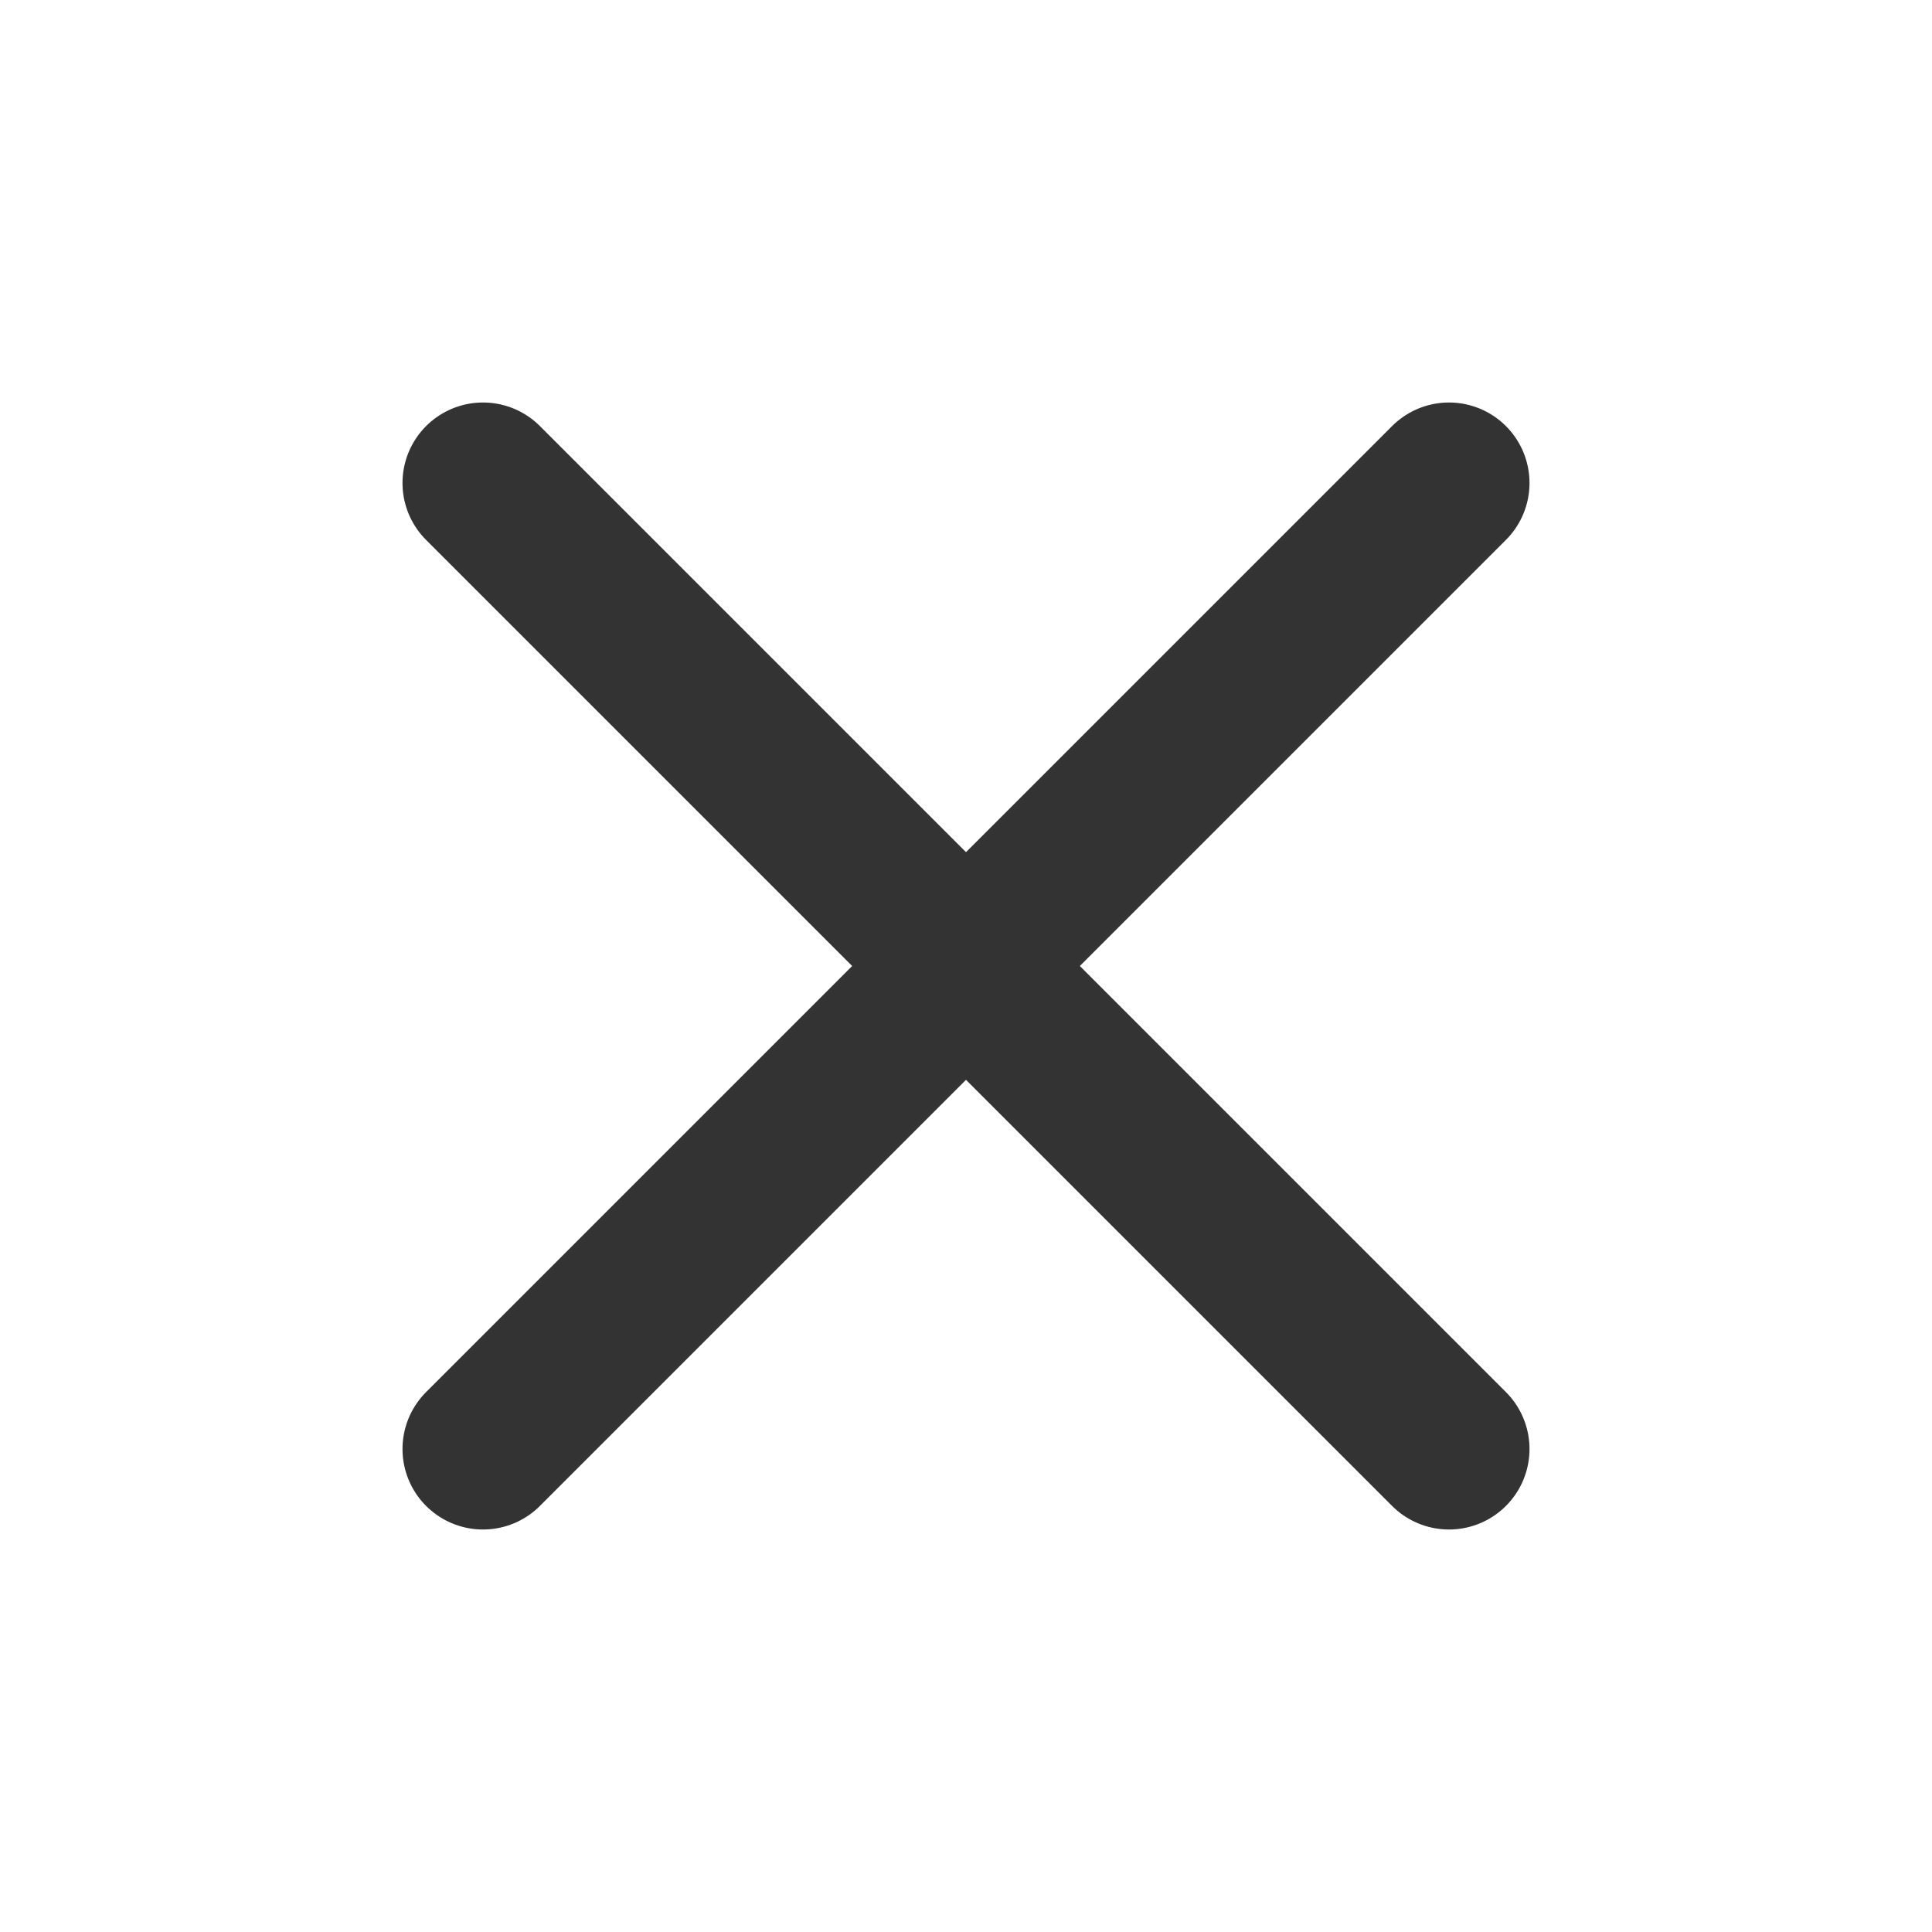
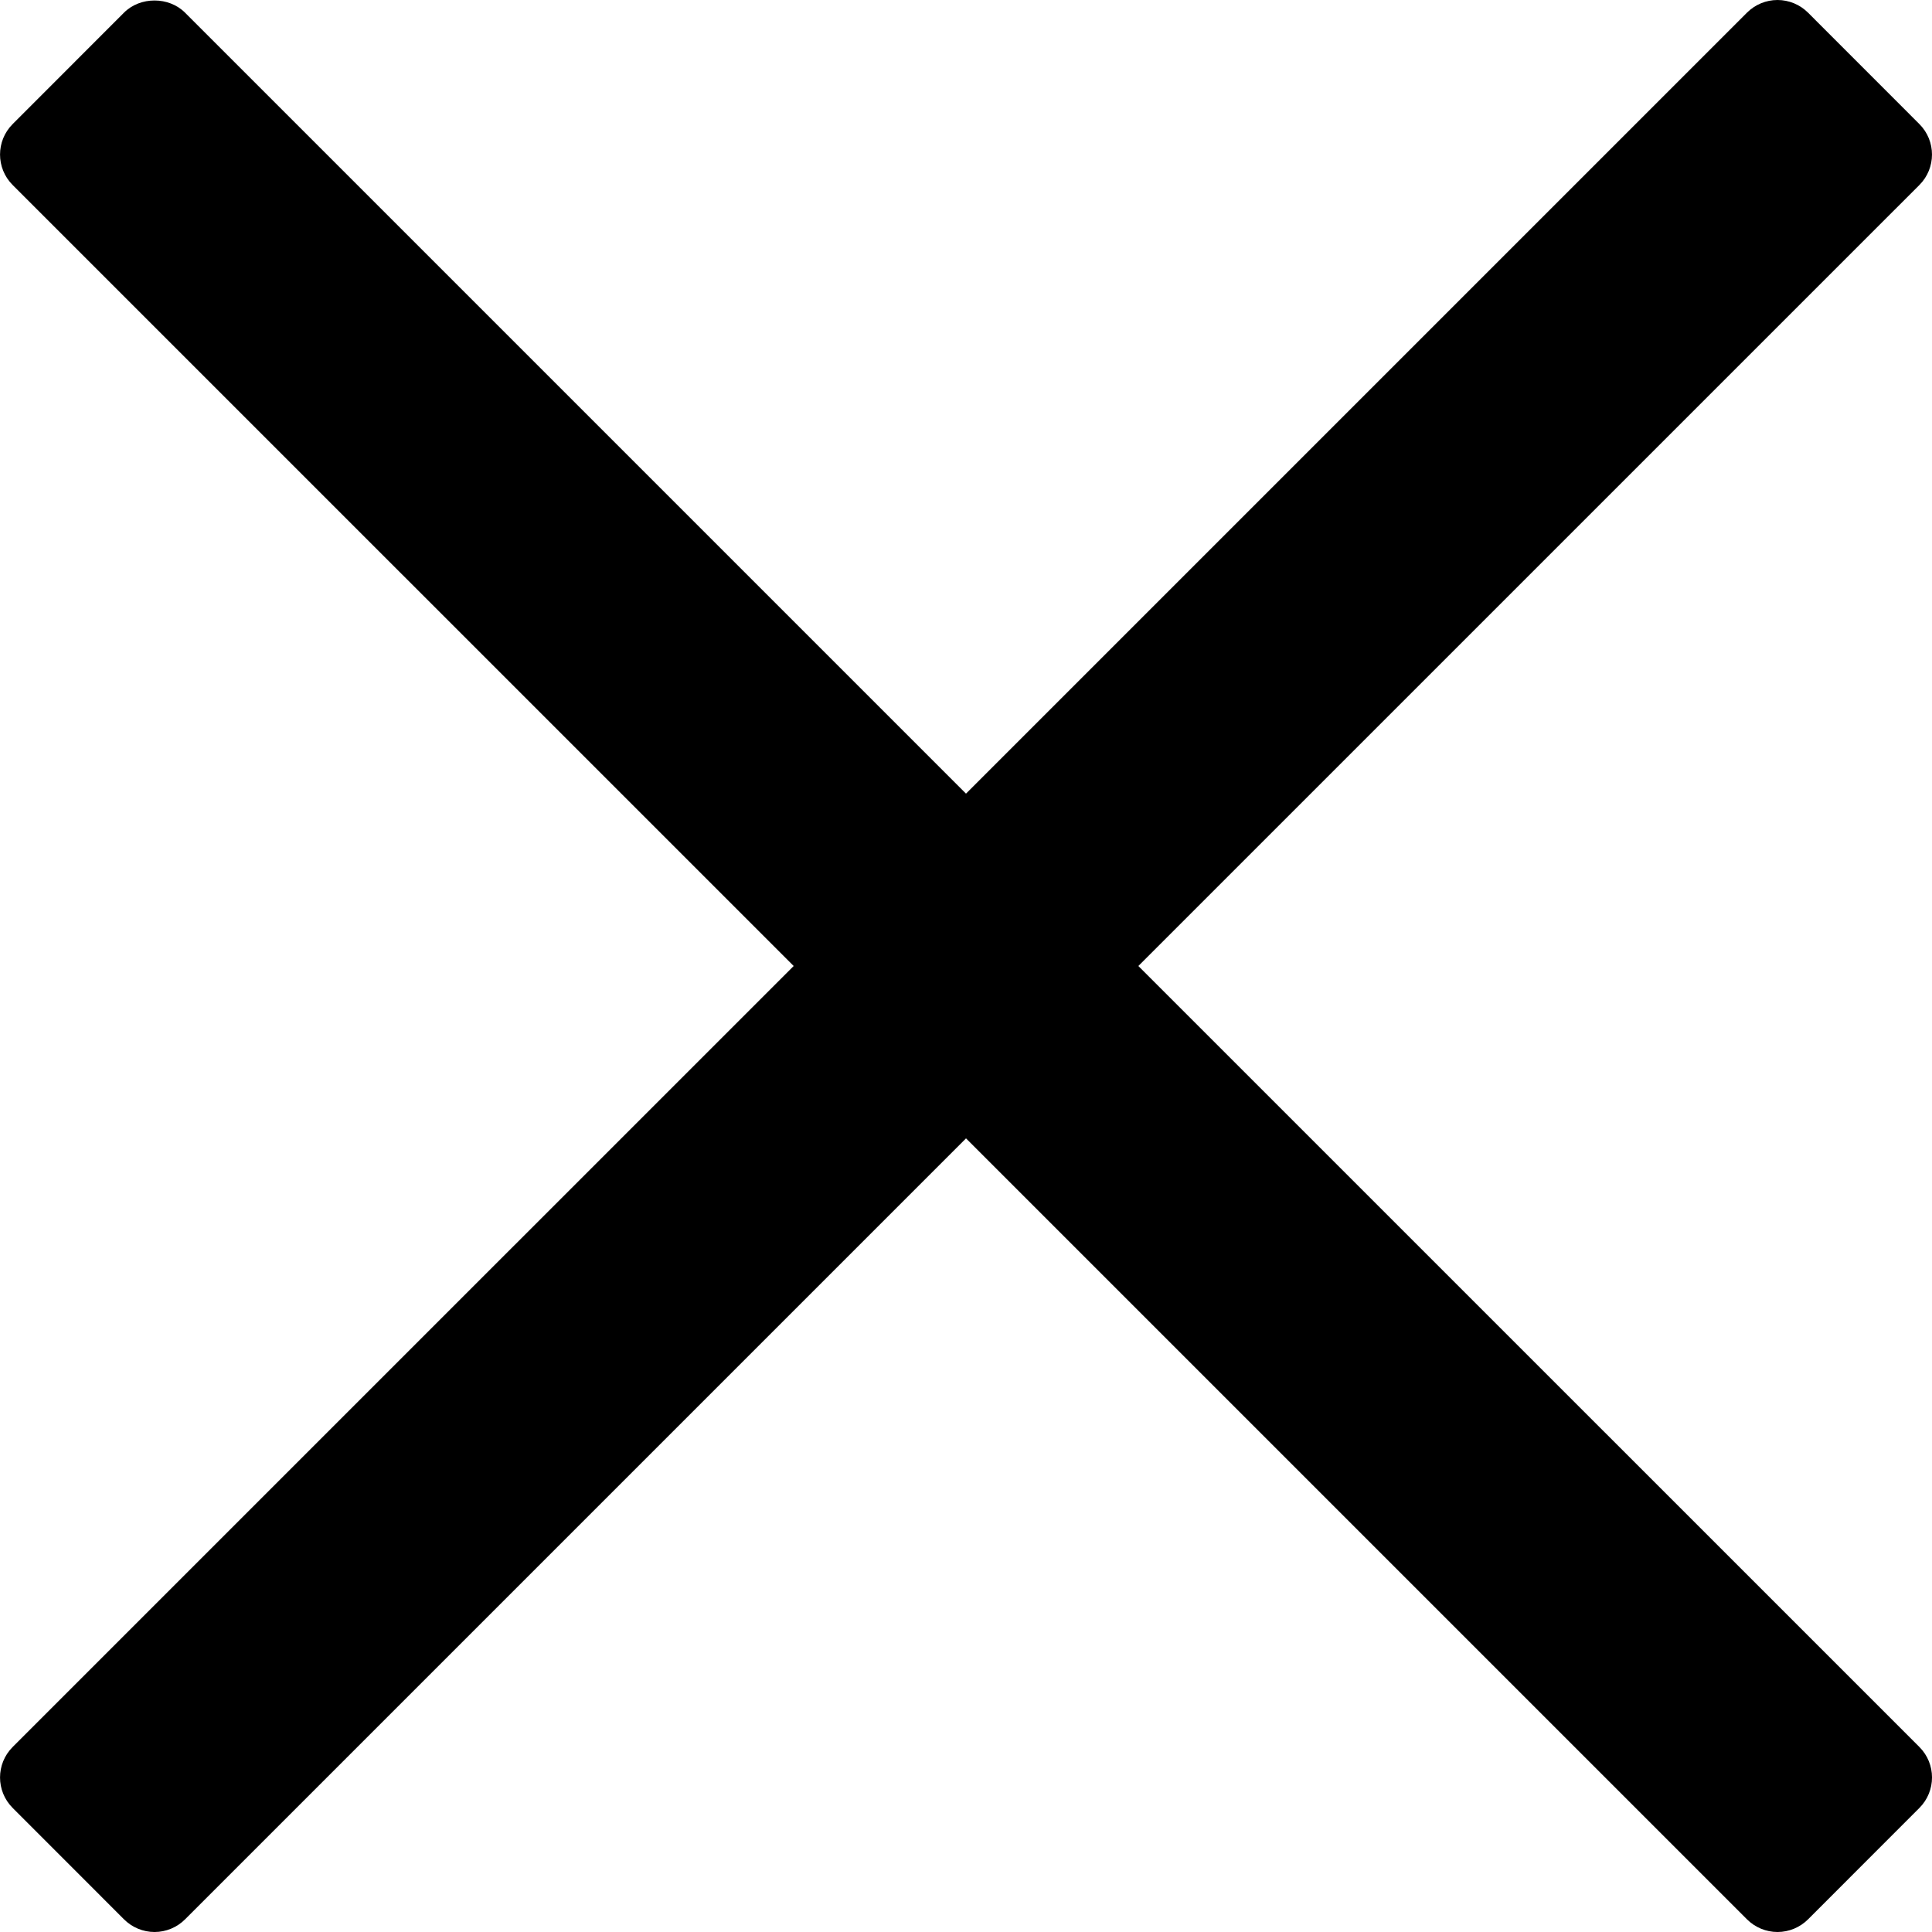
- <svg xmlns="http://www.w3.org/2000/svg" width="24" height="24" viewBox="0 0 24 24" fill="none">
-   <path d="M18 6L6 18" stroke="#333333" stroke-width="2" stroke-linecap="round" stroke-linejoin="round" />
-   <path d="M6 6L18 18" stroke="#333333" stroke-width="2" stroke-linecap="round" stroke-linejoin="round" />
+ <svg xmlns="http://www.w3.org/2000/svg" version="1.1" id="Capa_1" x="0px" y="0px" width="94.926px" height="94.926px" viewBox="0 0 94.926 94.926" style="enable-background:new 0 0 94.926 94.926;" xml:space="preserve">
+   <g>
+     <path d="M55.931,47.463L94.306,9.09c0.826-0.827,0.826-2.167,0-2.994L88.833,0.62C88.436,0.224,87.896,0,87.335,0   c-0.562,0-1.101,0.224-1.498,0.62L47.463,38.994L9.089,0.62c-0.795-0.795-2.202-0.794-2.995,0L0.622,6.096   c-0.827,0.827-0.827,2.167,0,2.994l38.374,38.373L0.622,85.836c-0.827,0.827-0.827,2.167,0,2.994l5.473,5.476   c0.397,0.396,0.936,0.62,1.498,0.62s1.1-0.224,1.497-0.62l38.374-38.374l38.374,38.374c0.397,0.396,0.937,0.62,1.498,0.62   s1.101-0.224,1.498-0.62l5.473-5.476c0.826-0.827,0.826-2.167,0-2.994L55.931,47.463z" />
+   </g>
+   <g>
+ </g>
+   <g>
+ </g>
+   <g>
+ </g>
+   <g>
+ </g>
+   <g>
+ </g>
+   <g>
+ </g>
+   <g>
+ </g>
+   <g>
+ </g>
+   <g>
+ </g>
+   <g>
+ </g>
+   <g>
+ </g>
+   <g>
+ </g>
+   <g>
+ </g>
+   <g>
+ </g>
+   <g>
+ </g>
</svg>
